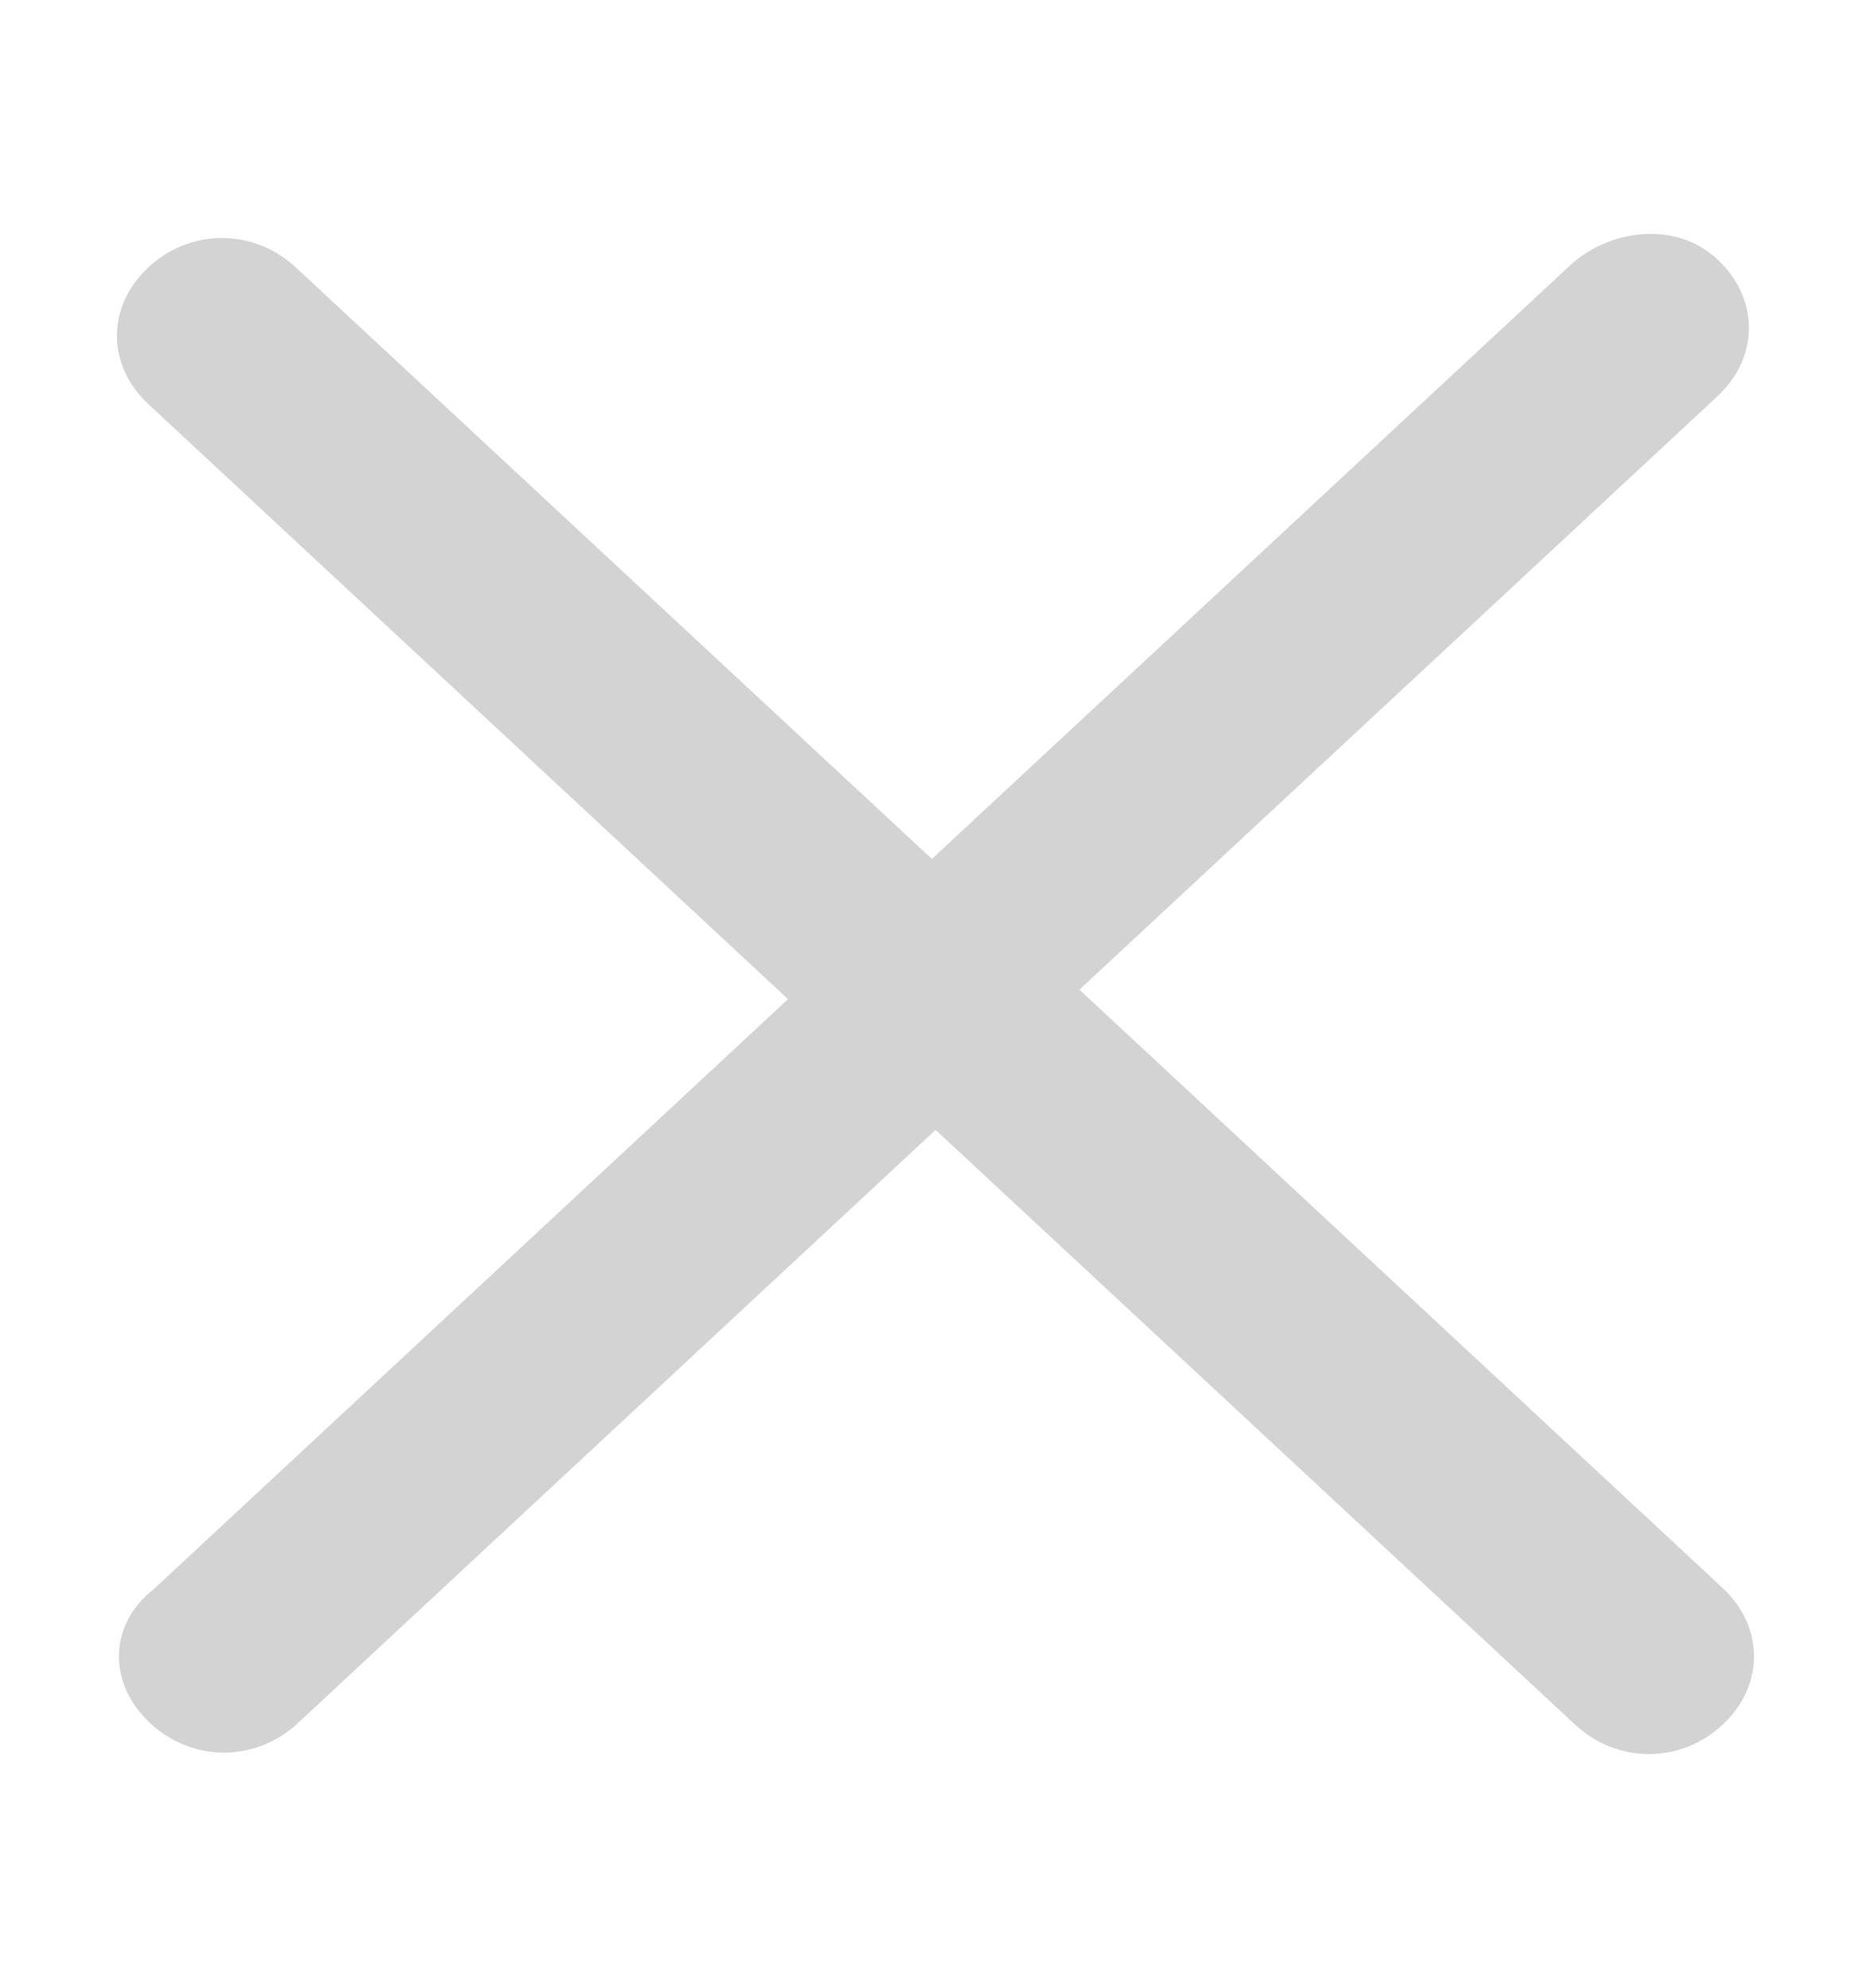
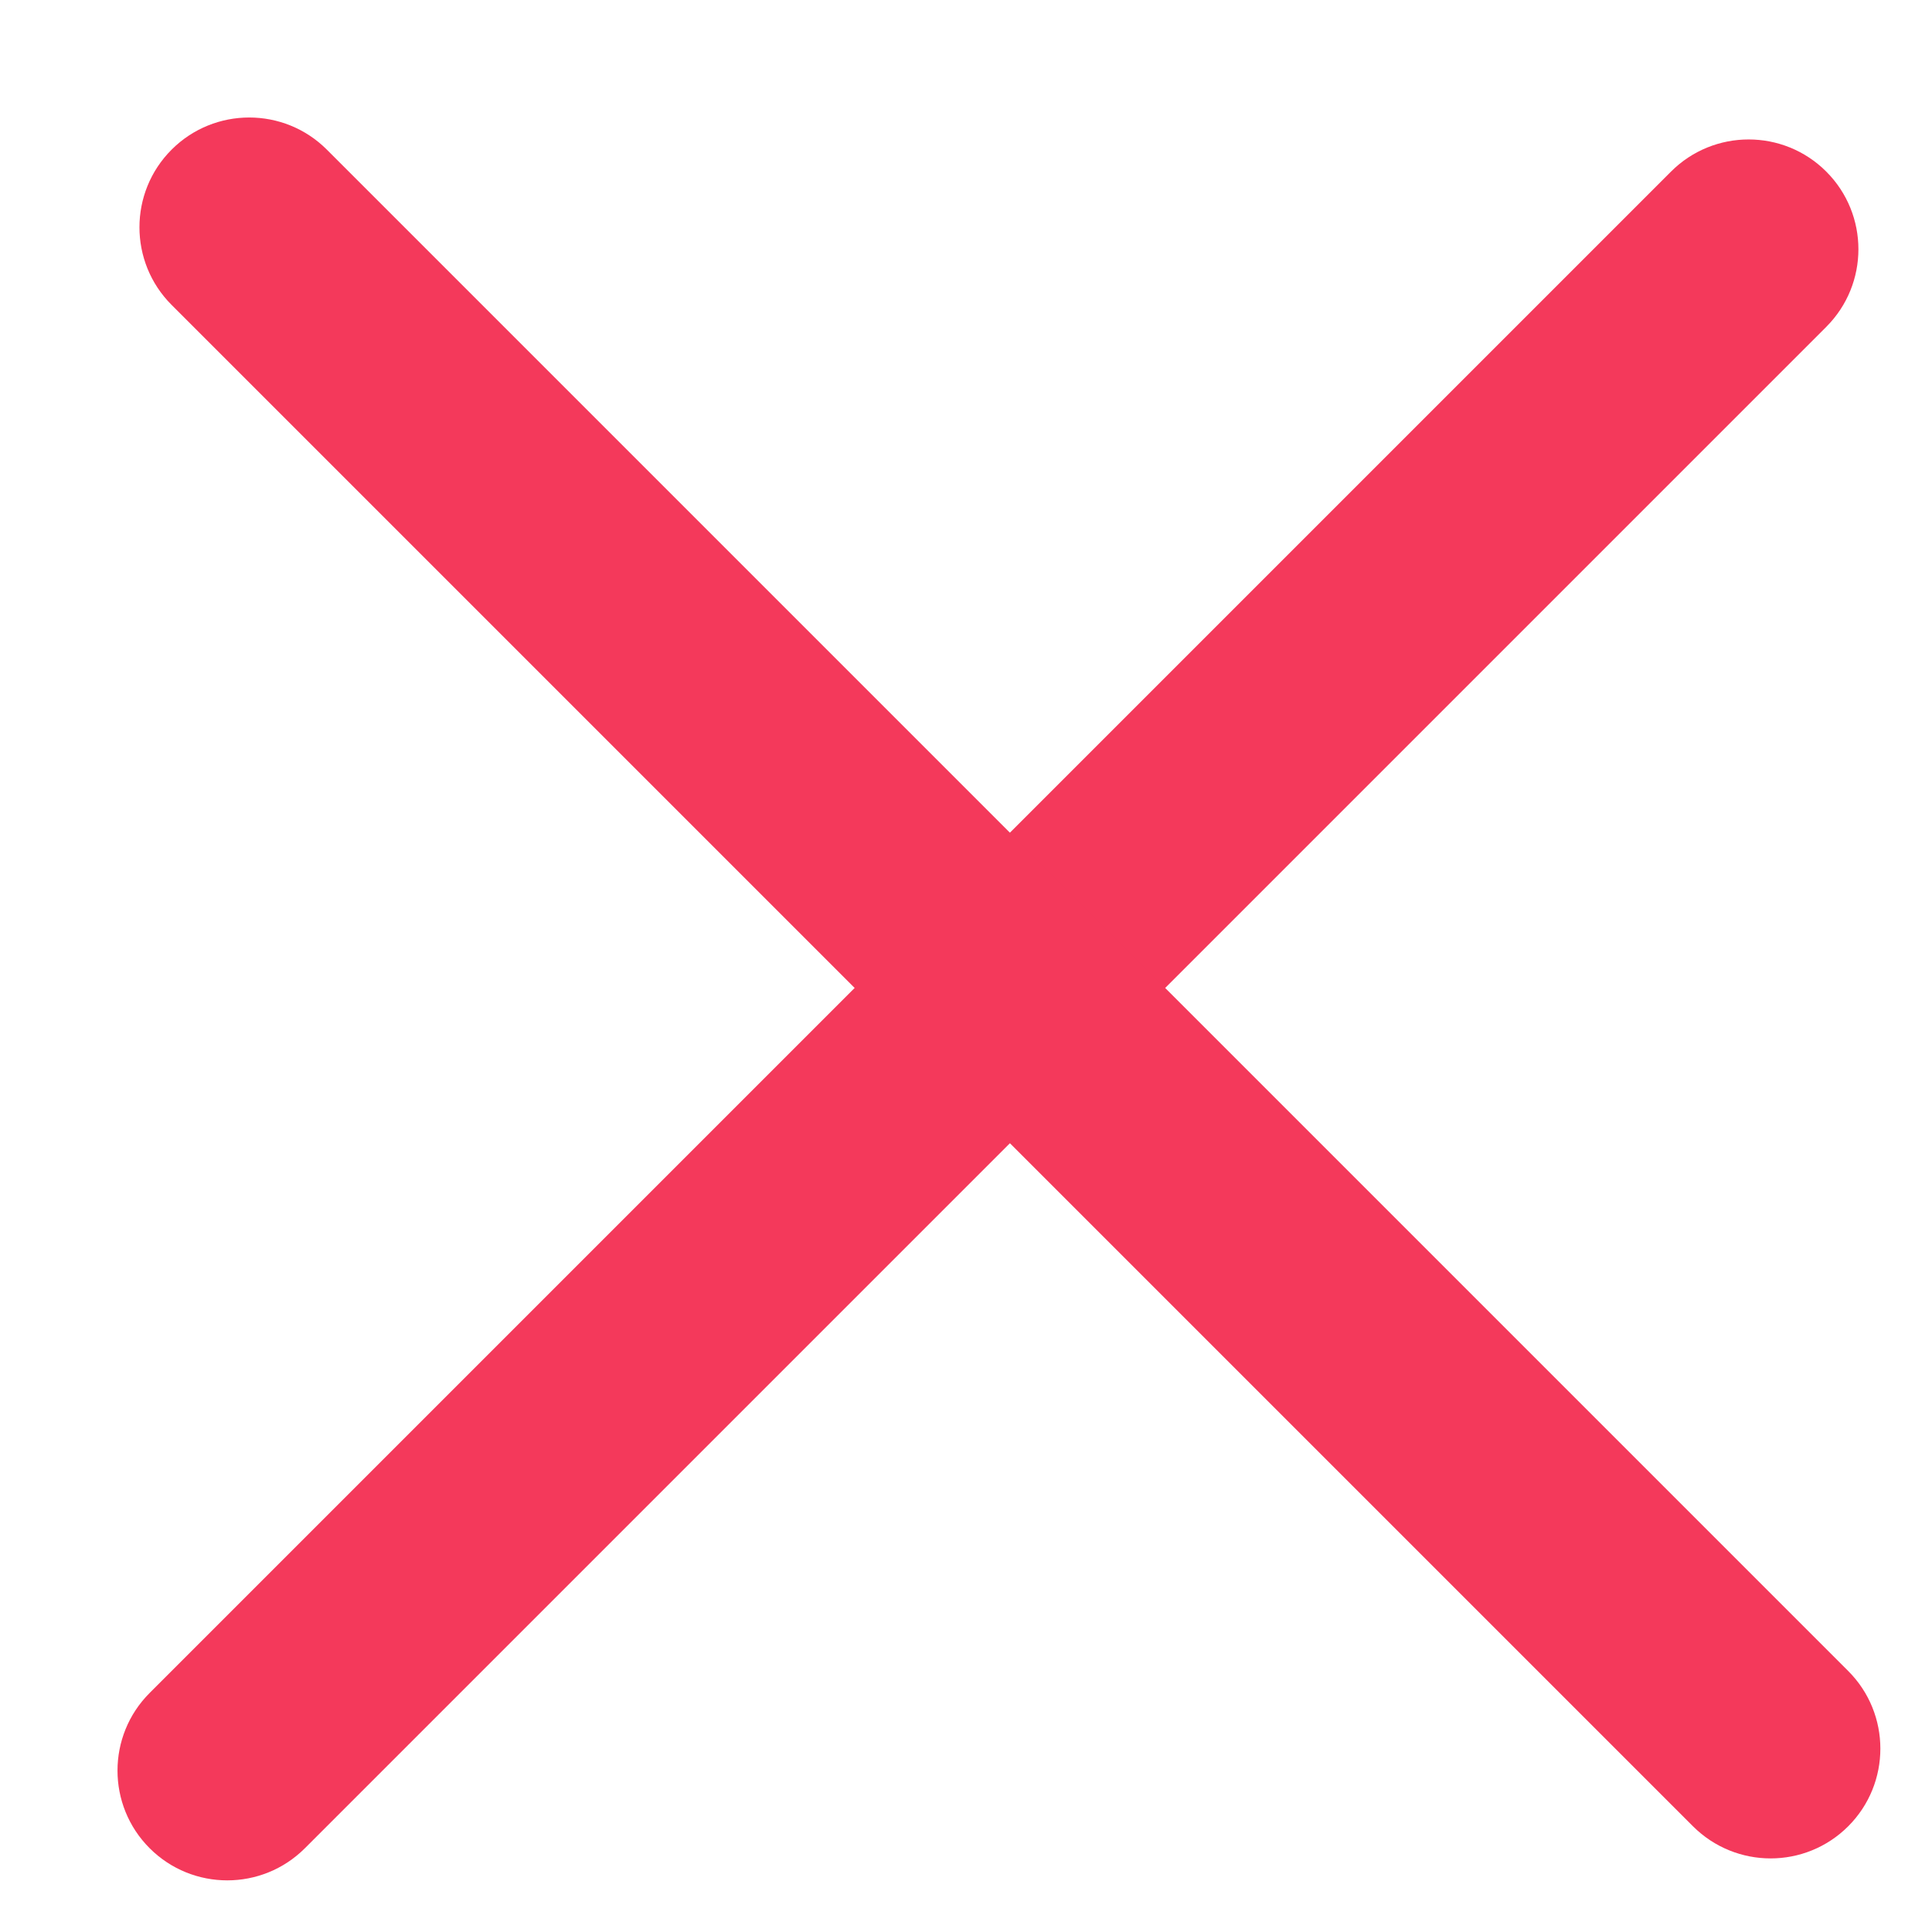
- <svg xmlns="http://www.w3.org/2000/svg" width="16" height="17" viewBox="0 0 16 17" fill="none">
-   <path d="M13.425 2.271L7.969 7.345L2.53 2.287C2.169 1.952 1.629 1.951 1.269 2.286C0.91 2.621 0.91 3.123 1.271 3.458L6.739 8.544L1.313 13.591C0.923 13.898 0.924 14.4 1.284 14.735C1.645 15.071 2.185 15.071 2.545 14.737L8.001 9.662L13.47 14.748C13.831 15.083 14.371 15.084 14.731 14.749C15.09 14.415 15.09 13.912 14.729 13.577L9.231 8.463L14.687 3.389C15.047 3.054 15.046 2.552 14.685 2.216C14.325 1.881 13.755 1.964 13.425 2.271Z" fill="#D3D3D3" />
+ <svg xmlns="http://www.w3.org/2000/svg" width="22" height="22" viewBox="0 0 22 22" fill="none">
+   <path d="M19.028 1.954C19.516 1.466 20.308 1.466 20.796 1.954V1.954C21.284 2.442 21.284 3.234 20.796 3.722L3.472 21.046C2.984 21.534 2.192 21.534 1.704 21.046V21.046C1.216 20.558 1.216 19.766 1.704 19.278L19.028 1.954Z" fill="#F4395B" />
+   <path d="M1.954 3.472C1.466 2.984 1.466 2.192 1.954 1.704V1.704C2.442 1.216 3.234 1.216 3.722 1.704L21.046 19.028C21.534 19.516 21.534 20.308 21.046 20.796V20.796C20.558 21.284 19.767 21.284 19.278 20.796L1.954 3.472Z" fill="#F4395B" />
</svg>
